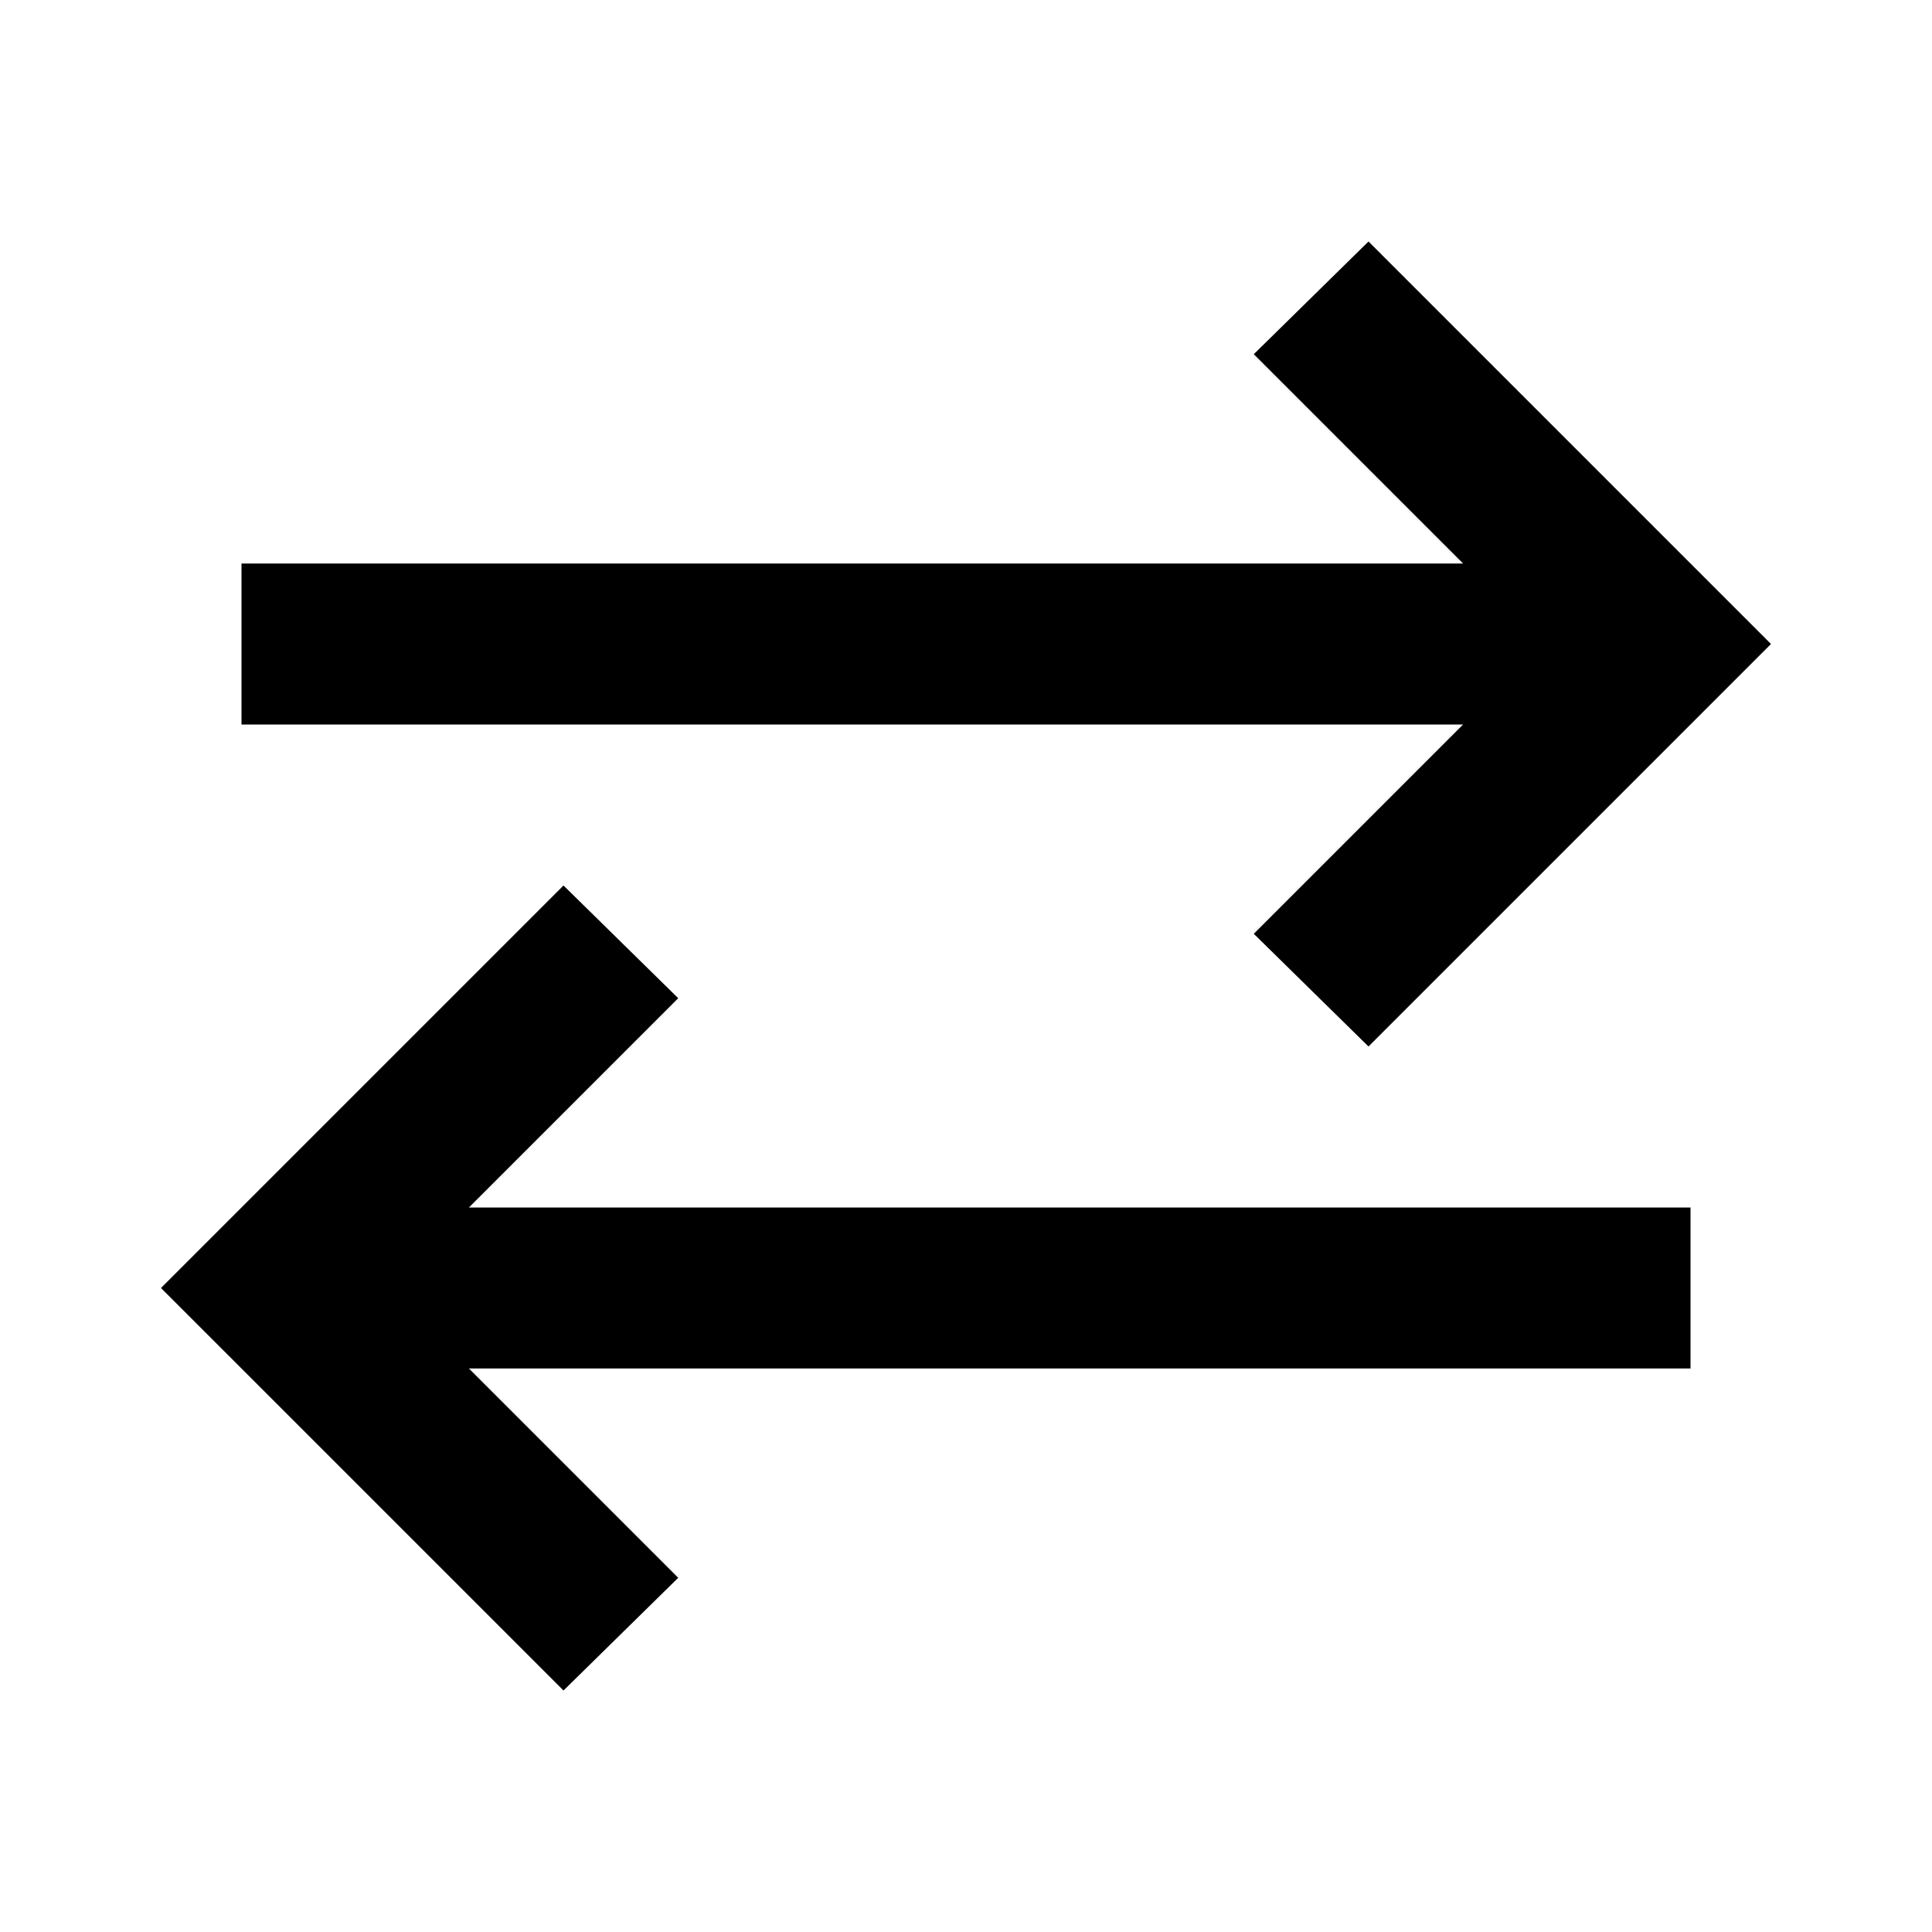
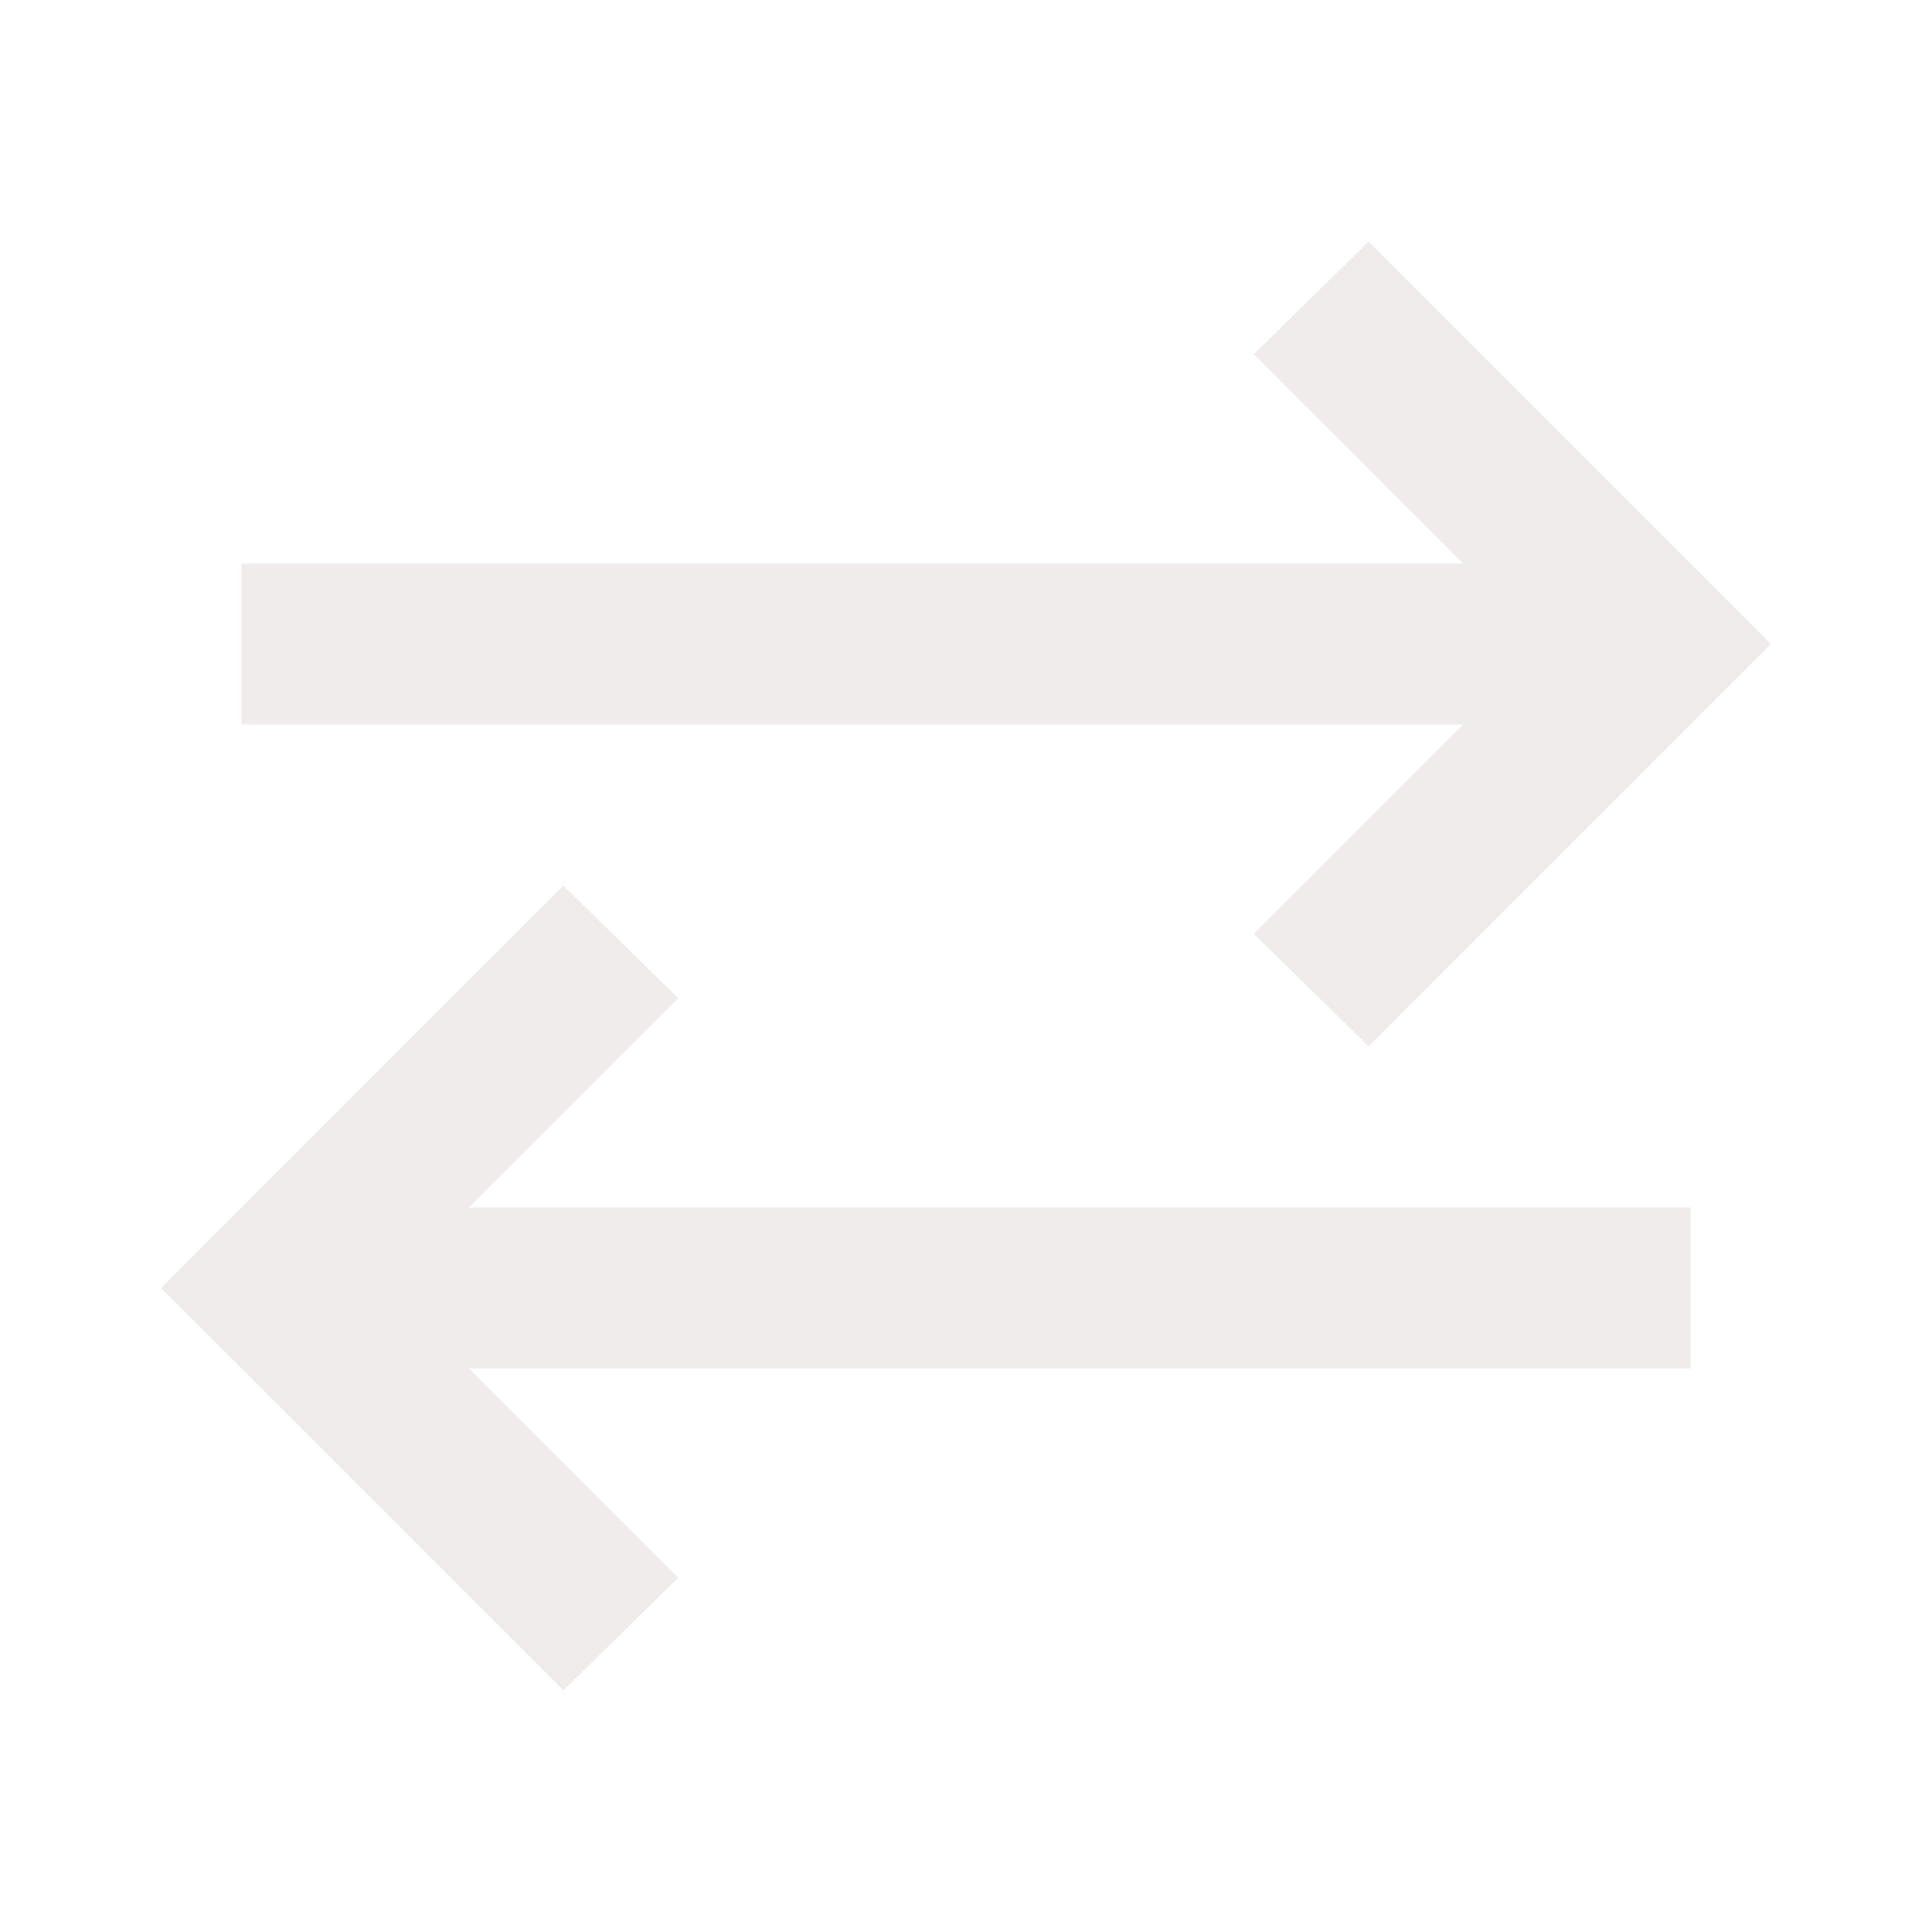
- <svg xmlns="http://www.w3.org/2000/svg" height="24px" viewBox="0 -960 960 960" width="24px" fill="#000000">
+ <svg xmlns="http://www.w3.org/2000/svg" height="24px" viewBox="0 -960 960 960" width="24px" fill="#f0ececff">
  <path d="M280-120 80-320l200-200 57 56-104 104h607v80H233l104 104-57 56Zm400-320-57-56 104-104H120v-80h607L623-784l57-56 200 200-200 200Z" />
</svg>
